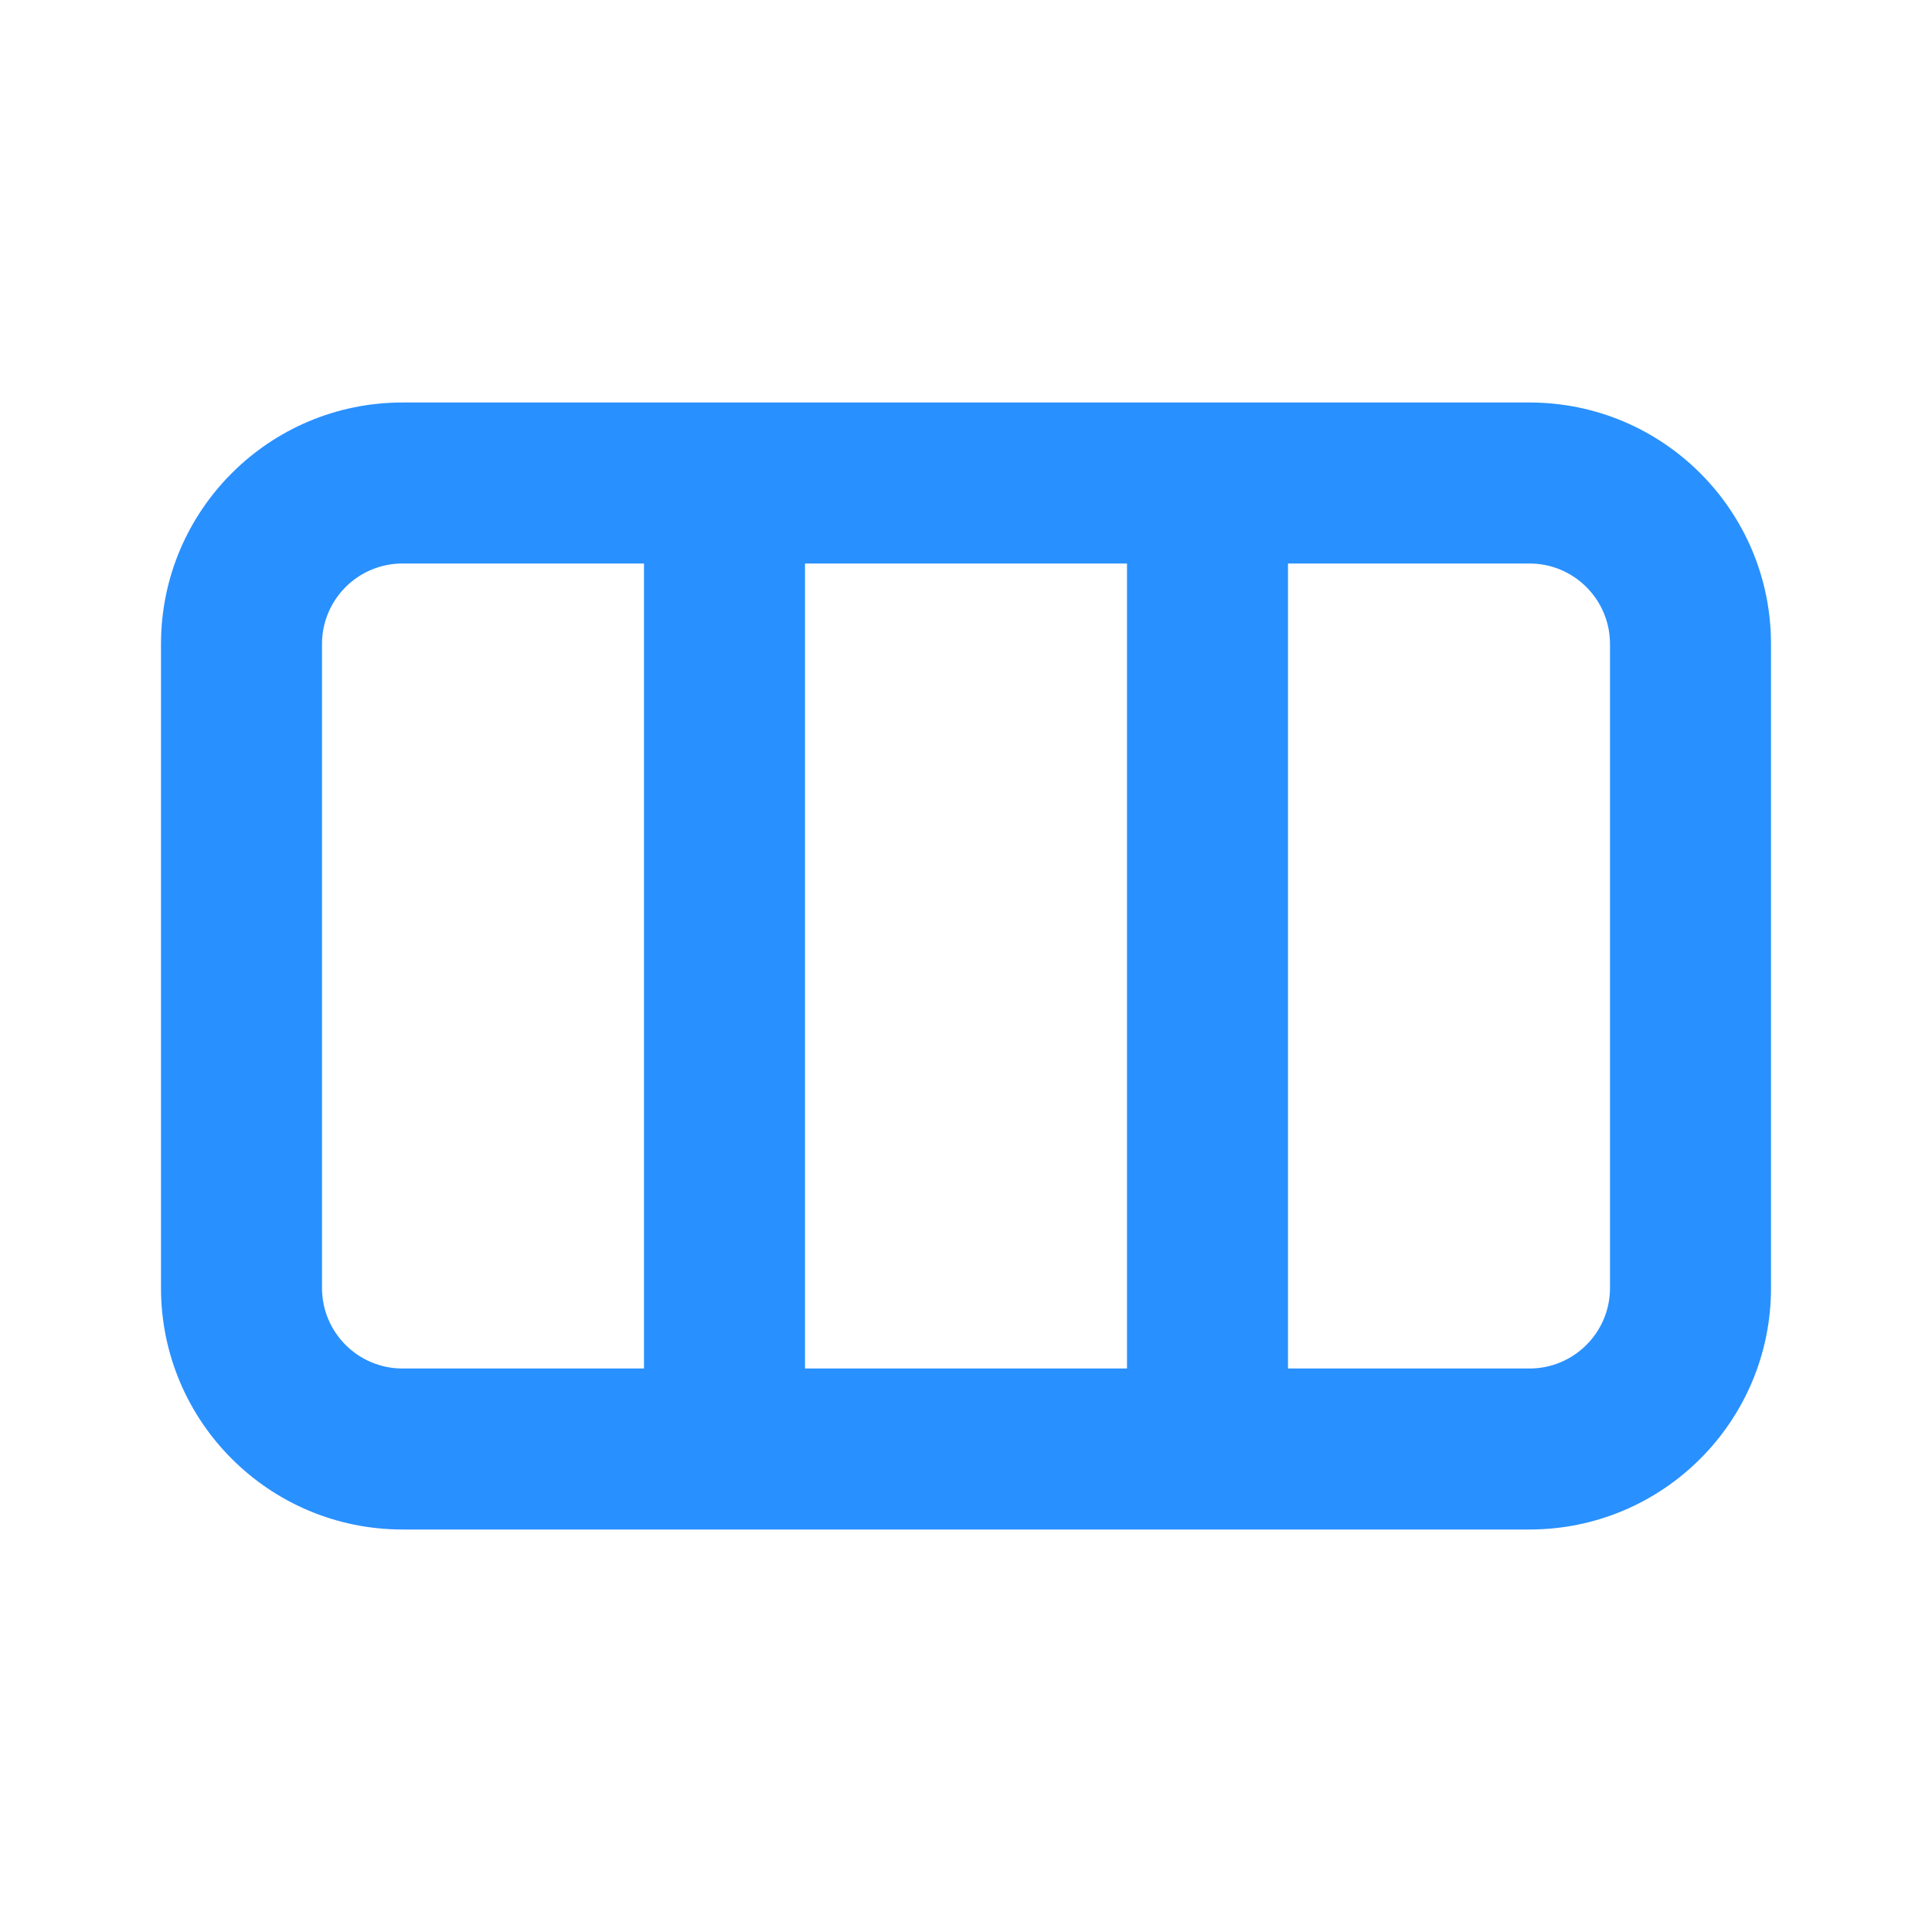
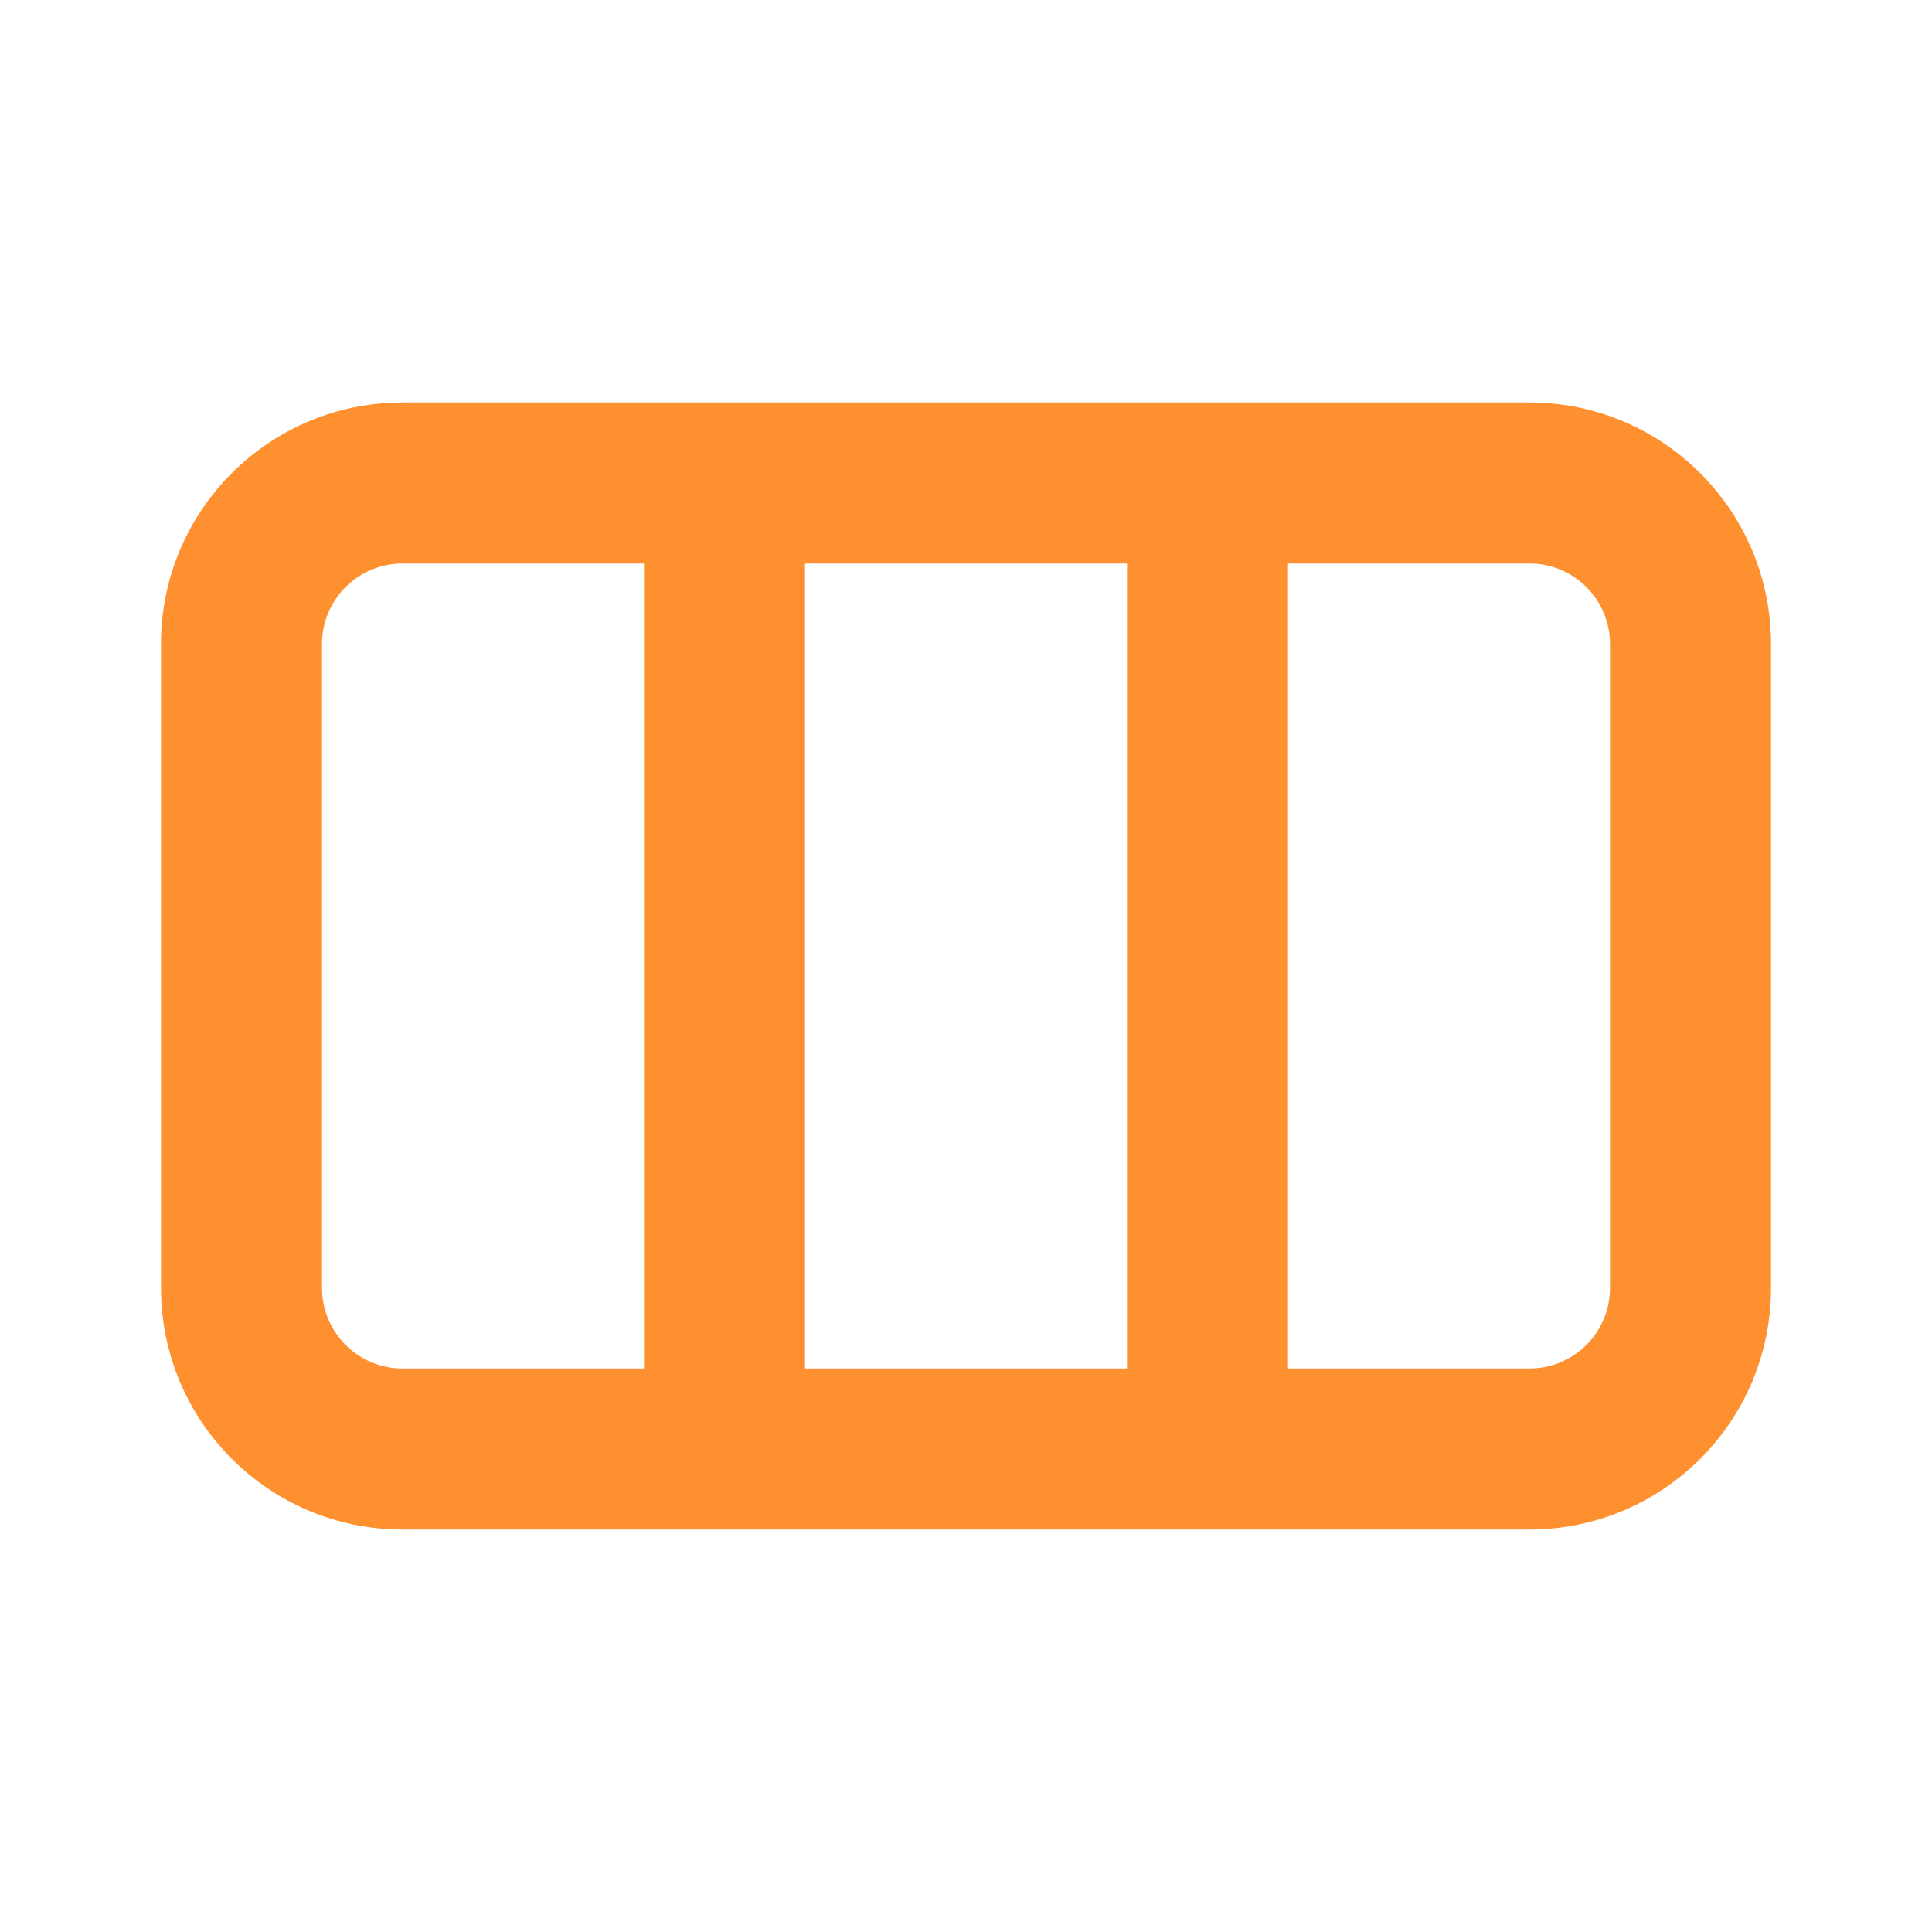
<svg xmlns="http://www.w3.org/2000/svg" width="24" height="24" viewBox="0 0 24 24" fill="none">
-   <path fill-rule="evenodd" clip-rule="evenodd" d="M2 8C2 6.343 3.343 5 5 5H19C20.657 5 22 6.343 22 8V16C22 17.657 20.657 19 19 19H5C3.343 19 2 17.657 2 16V8ZM16 7H19C19.552 7 20 7.448 20 8V16C20 16.552 19.552 17 19 17H16V7ZM14 7H10V17H14V7ZM8 17V7H5C4.448 7 4 7.448 4 8V16C4 16.552 4.448 17 5 17H8Z" fill="#2990ff" />
+   <path fill-rule="evenodd" clip-rule="evenodd" d="M2 8C2 6.343 3.343 5 5 5H19C20.657 5 22 6.343 22 8V16C22 17.657 20.657 19 19 19H5C3.343 19 2 17.657 2 16V8ZM16 7H19C19.552 7 20 7.448 20 8V16C20 16.552 19.552 17 19 17H16V7ZM14 7H10V17H14V7ZM8 17V7H5C4.448 7 4 7.448 4 8V16C4 16.552 4.448 17 5 17H8Z" fill="#fe9030" />
</svg>
